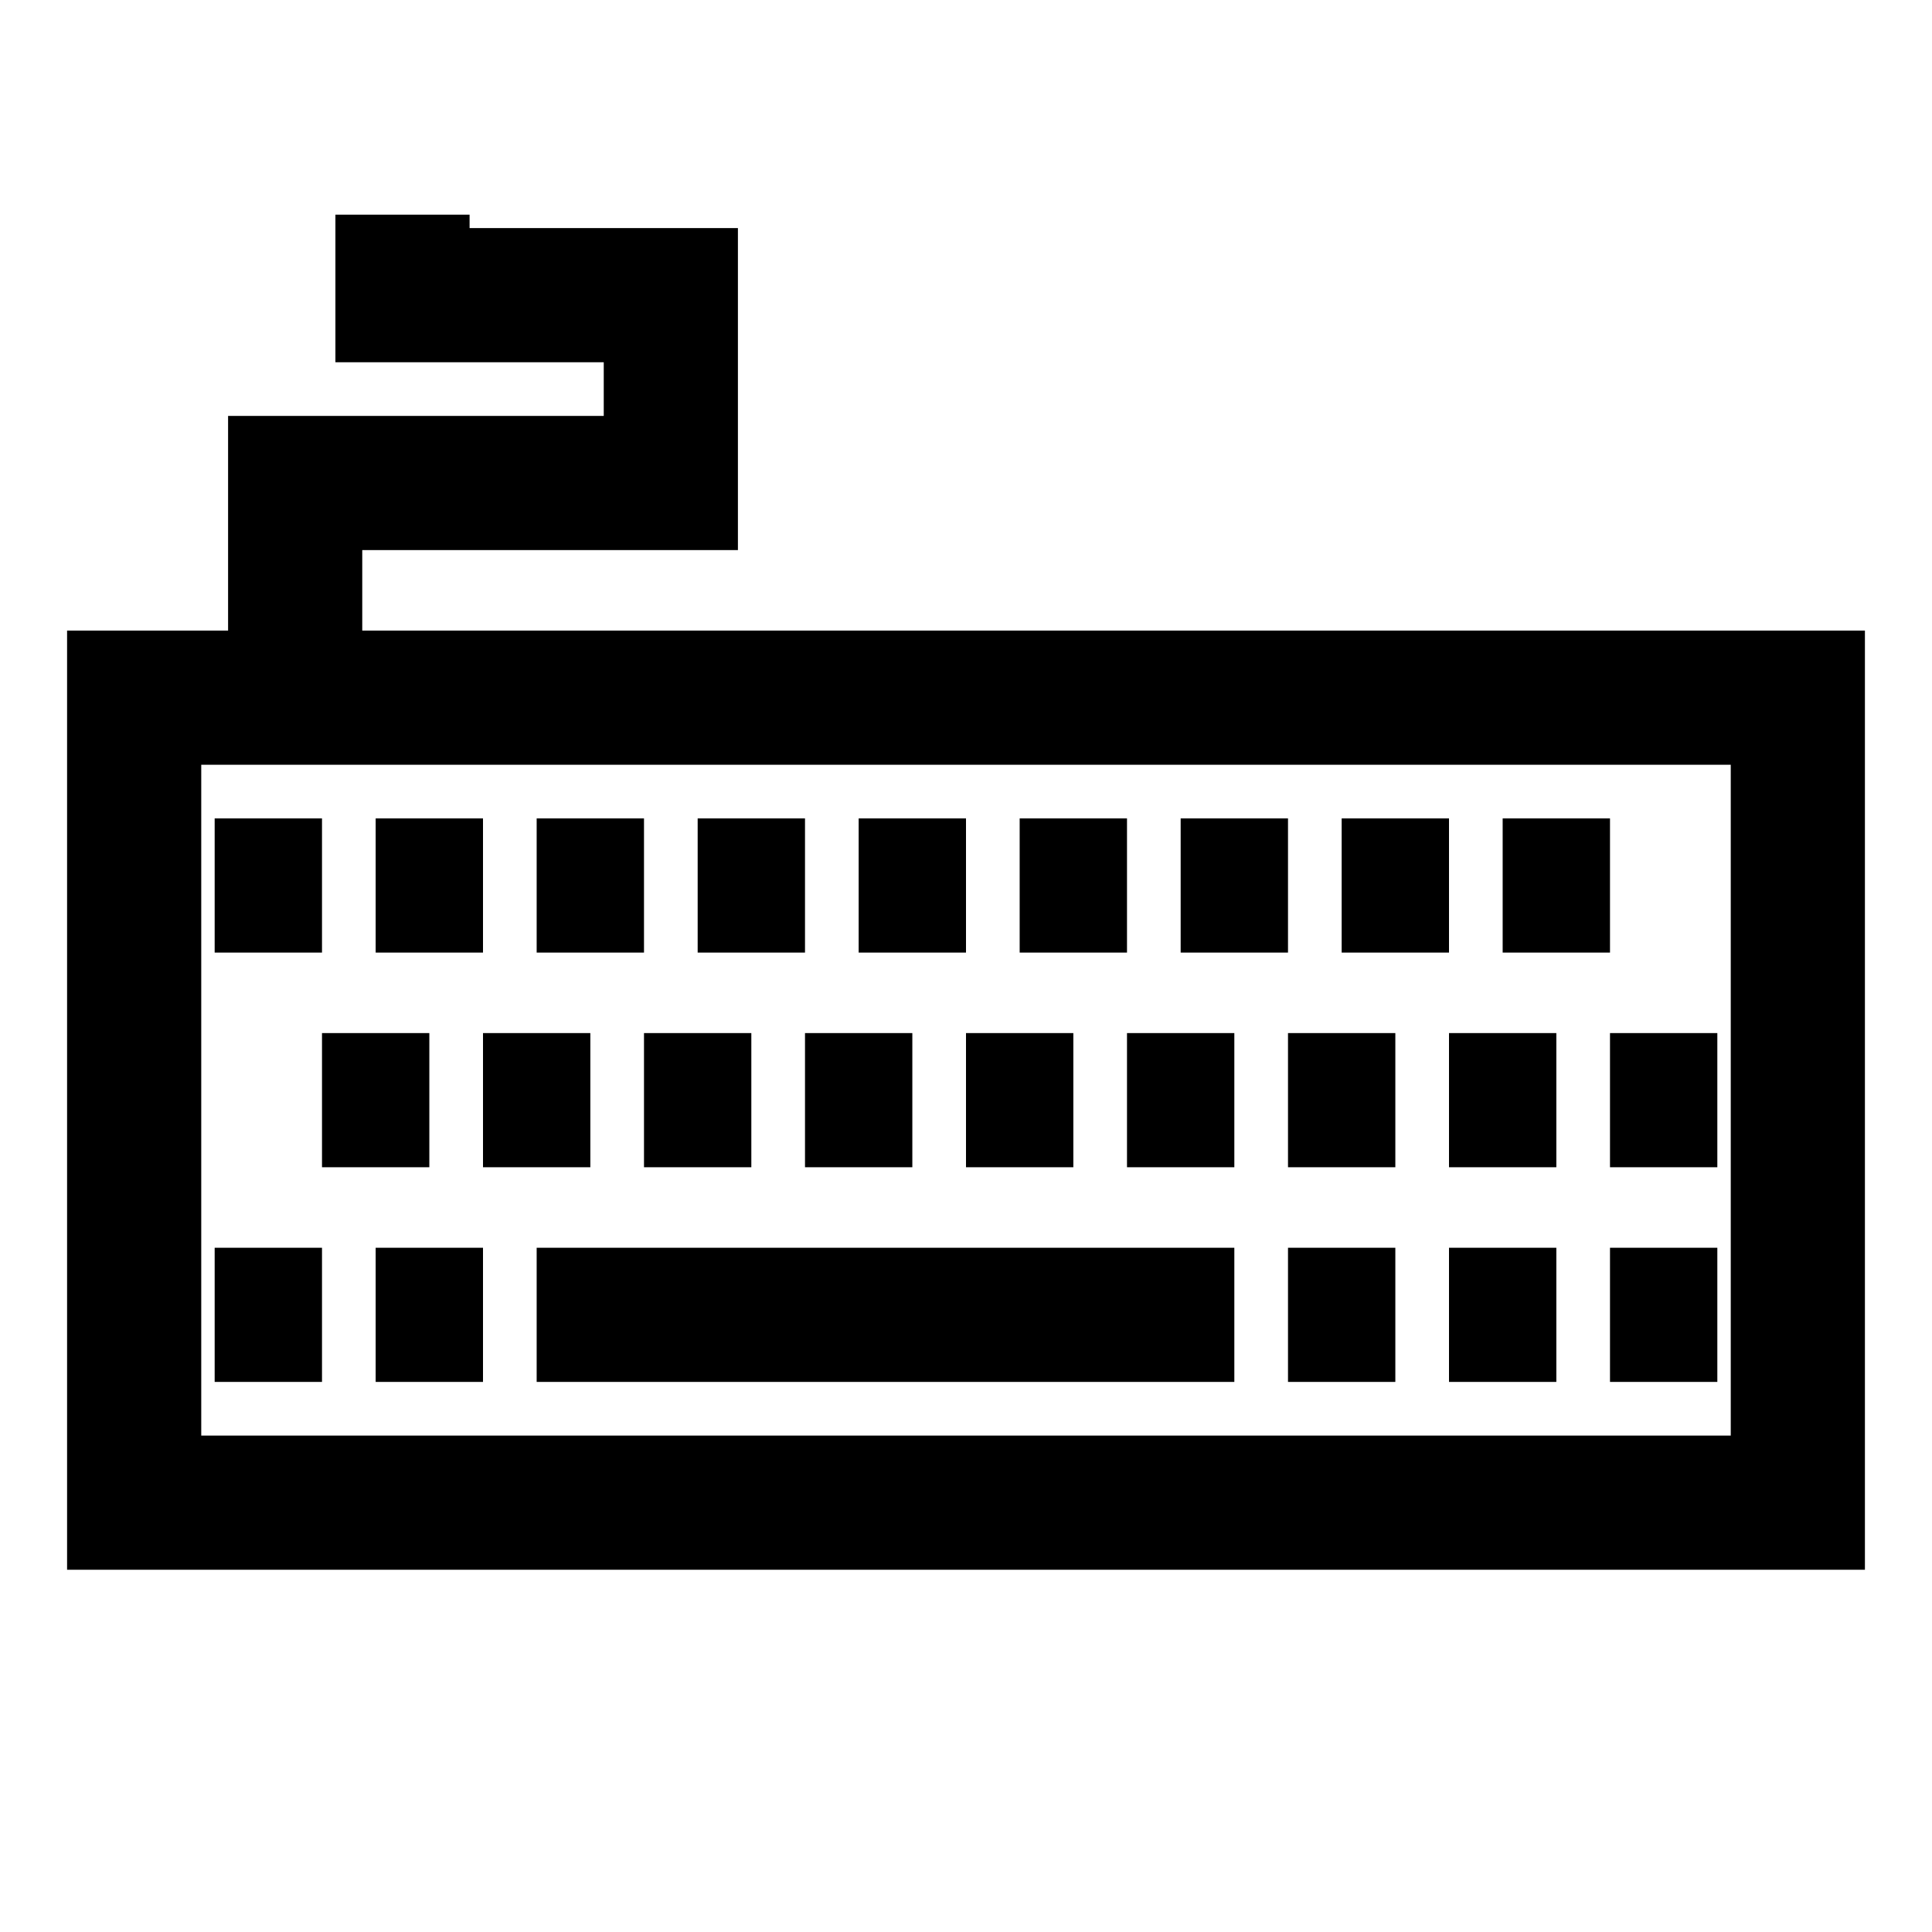
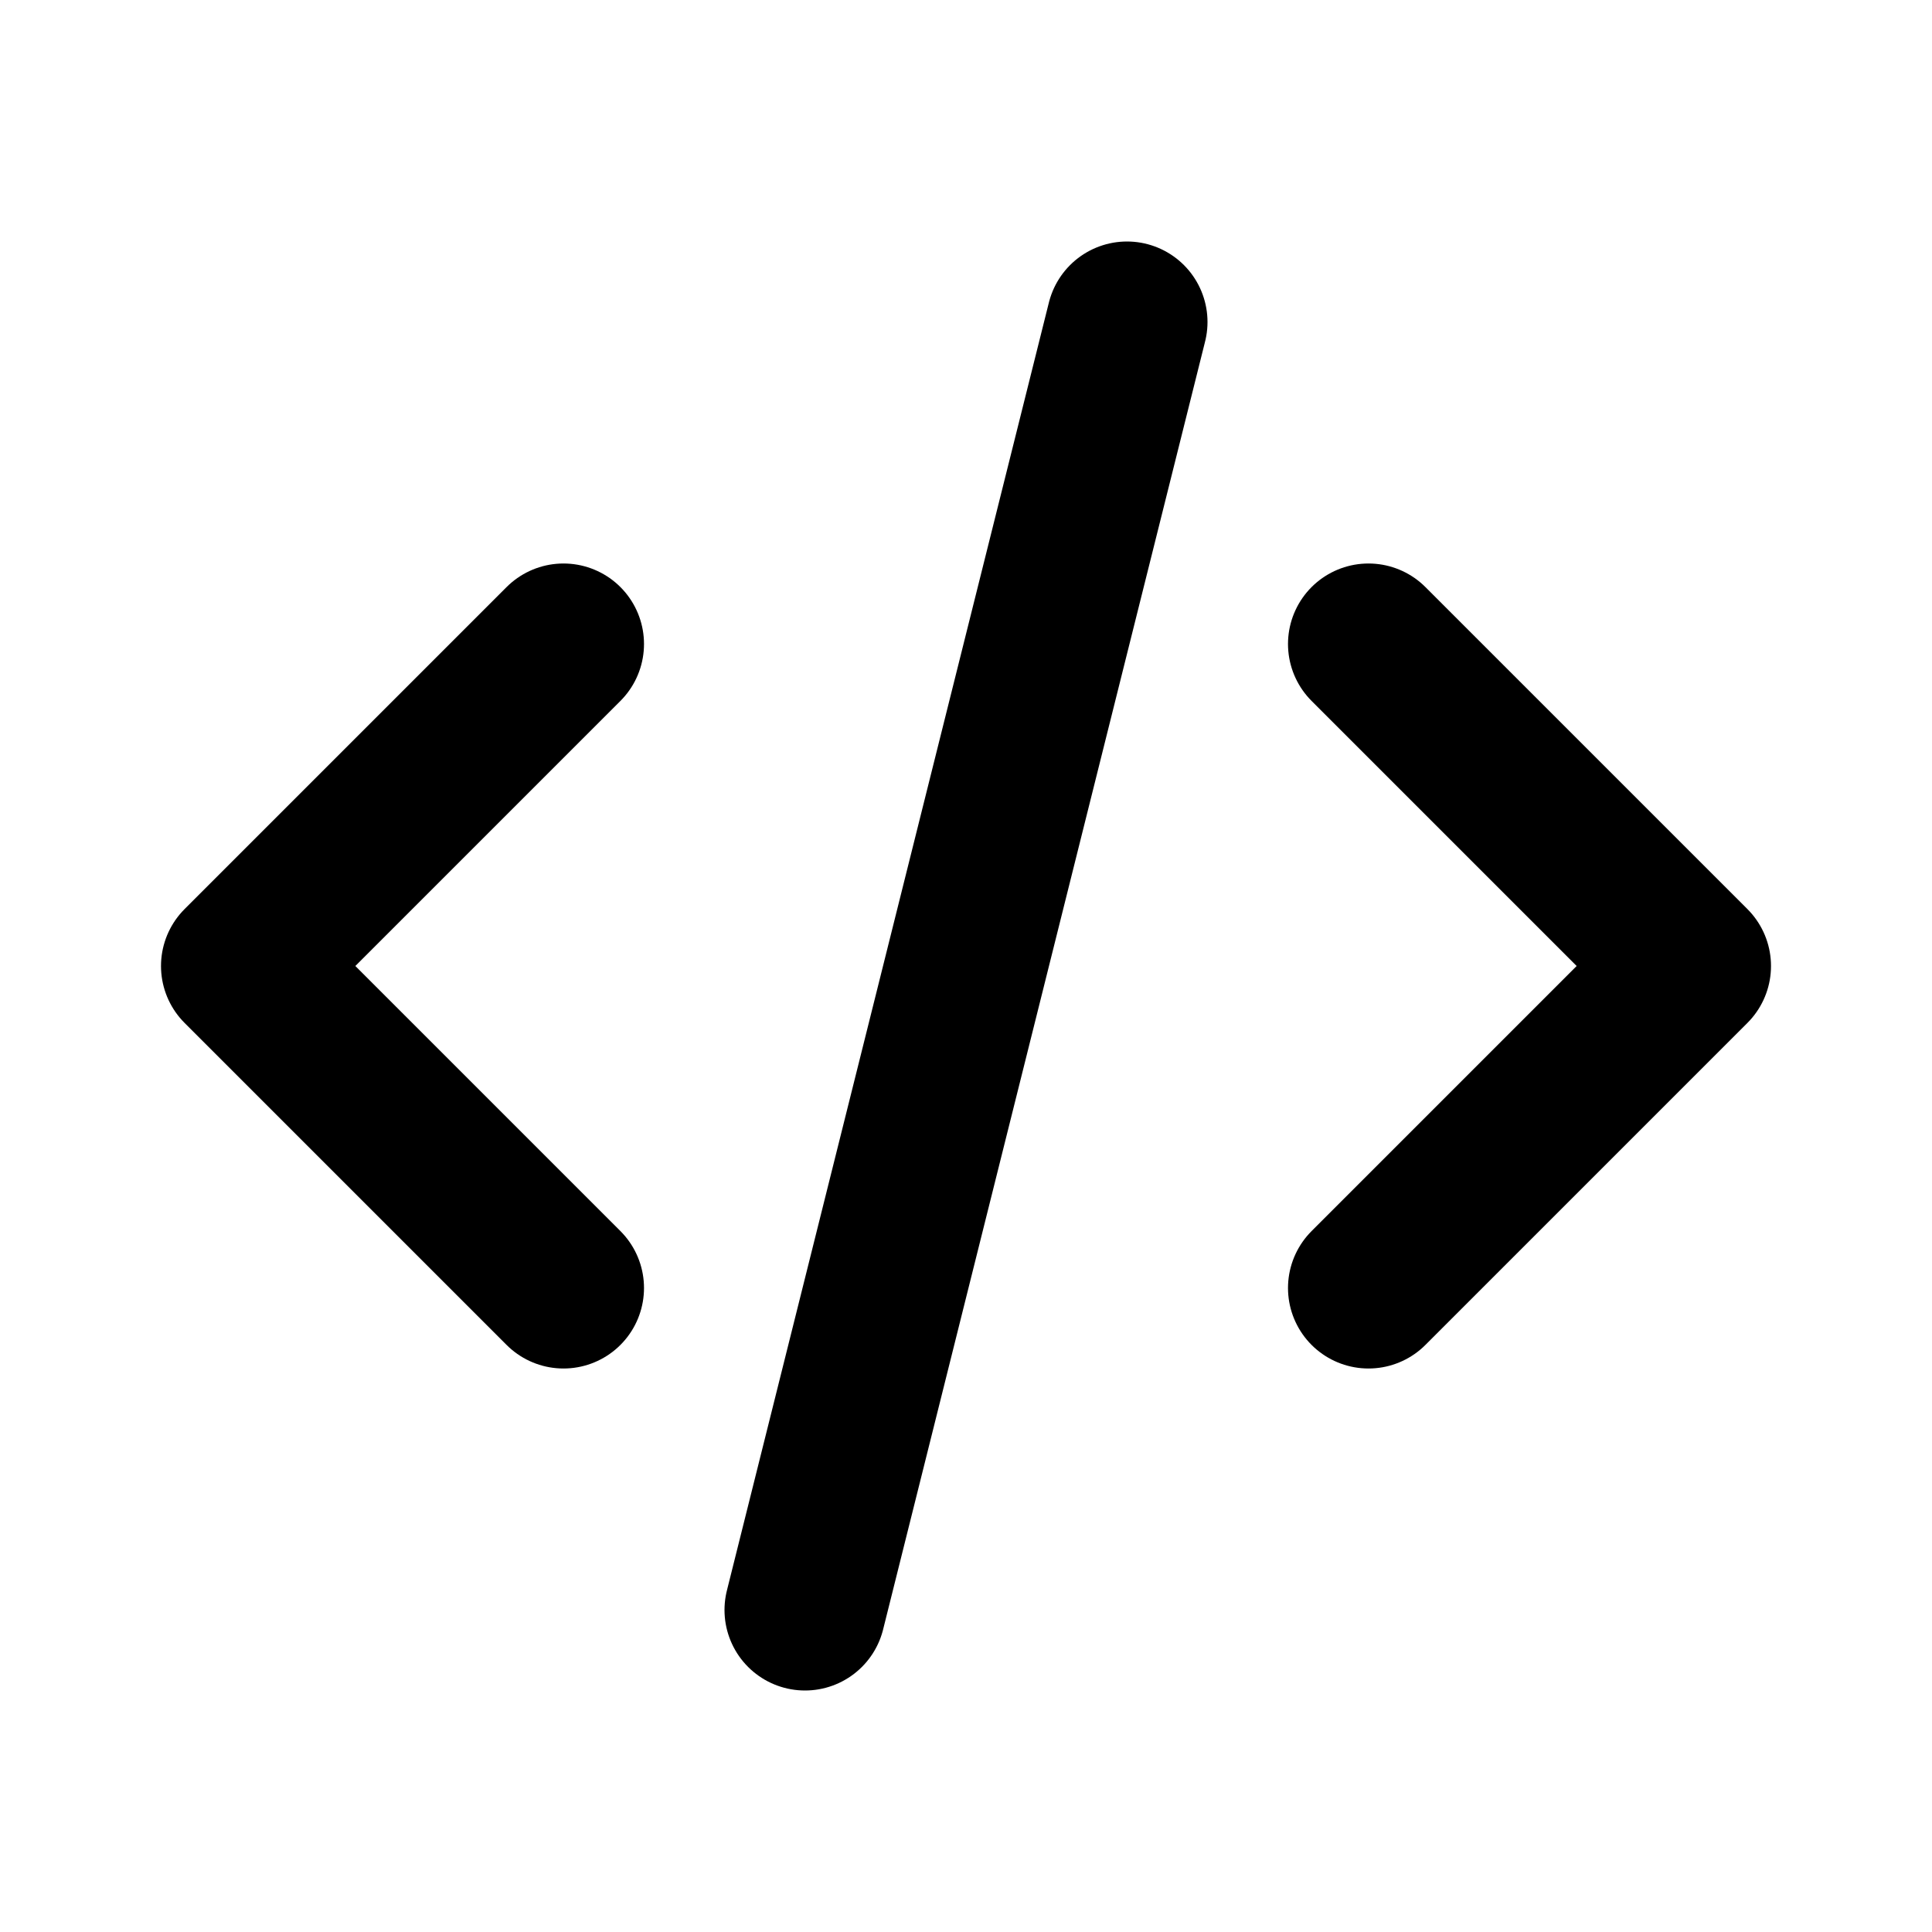
- <svg xmlns="http://www.w3.org/2000/svg" version="1.1" id="Layer_1" x="0px" y="0px" width="64px" height="64px" viewBox="-4 -4 72 72" enable-background="new 0 0 64 64" xml:space="preserve">
-   <rect x="1" y="22" fill="none" stroke="#000000" stroke-width="5" stroke-miterlimit="10" width="62" height="30" />
-   <polyline fill="none" stroke="#000000" stroke-width="5" stroke-miterlimit="10" points="7,22 7,14 21,14 21,7 11,7 11,4 " />
-   <line fill="none" stroke="#000000" stroke-width="5" stroke-miterlimit="10" x1="4" y1="29" x2="8" y2="29" />
-   <line fill="none" stroke="#000000" stroke-width="5" stroke-miterlimit="10" x1="10" y1="29" x2="14" y2="29" />
-   <line fill="none" stroke="#000000" stroke-width="5" stroke-miterlimit="10" x1="16" y1="29" x2="20" y2="29" />
-   <line fill="none" stroke="#000000" stroke-width="5" stroke-miterlimit="10" x1="22" y1="29" x2="26" y2="29" />
-   <line fill="none" stroke="#000000" stroke-width="5" stroke-miterlimit="10" x1="28" y1="29" x2="32" y2="29" />
-   <line fill="none" stroke="#000000" stroke-width="5" stroke-miterlimit="10" x1="34" y1="29" x2="38" y2="29" />
-   <line fill="none" stroke="#000000" stroke-width="5" stroke-miterlimit="10" x1="40" y1="29" x2="44" y2="29" />
-   <line fill="none" stroke="#000000" stroke-width="5" stroke-miterlimit="10" x1="46" y1="29" x2="50" y2="29" />
-   <line fill="none" stroke="#000000" stroke-width="5" stroke-miterlimit="10" x1="52" y1="29" x2="56" y2="29" />
-   <line fill="none" stroke="#000000" stroke-width="5" stroke-miterlimit="10" x1="4" y1="45" x2="8" y2="45" />
-   <line fill="none" stroke="#000000" stroke-width="5" stroke-miterlimit="10" x1="10" y1="45" x2="14" y2="45" />
-   <line fill="none" stroke="#000000" stroke-width="5" stroke-miterlimit="10" x1="16" y1="45" x2="42" y2="45" />
-   <line fill="none" stroke="#000000" stroke-width="5" stroke-miterlimit="10" x1="50" y1="45" x2="54" y2="45" />
-   <line fill="none" stroke="#000000" stroke-width="5" stroke-miterlimit="10" x1="56" y1="45" x2="60" y2="45" />
-   <line fill="none" stroke="#000000" stroke-width="5" stroke-miterlimit="10" x1="44" y1="45" x2="48" y2="45" />
-   <line fill="none" stroke="#000000" stroke-width="5" stroke-miterlimit="10" x1="8" y1="37" x2="12" y2="37" />
-   <line fill="none" stroke="#000000" stroke-width="5" stroke-miterlimit="10" x1="14" y1="37" x2="18" y2="37" />
-   <line fill="none" stroke="#000000" stroke-width="5" stroke-miterlimit="10" x1="20" y1="37" x2="24" y2="37" />
-   <line fill="none" stroke="#000000" stroke-width="5" stroke-miterlimit="10" x1="26" y1="37" x2="30" y2="37" />
-   <line fill="none" stroke="#000000" stroke-width="5" stroke-miterlimit="10" x1="32" y1="37" x2="36" y2="37" />
-   <line fill="none" stroke="#000000" stroke-width="5" stroke-miterlimit="10" x1="38" y1="37" x2="42" y2="37" />
-   <line fill="none" stroke="#000000" stroke-width="5" stroke-miterlimit="10" x1="44" y1="37" x2="48" y2="37" />
-   <line fill="none" stroke="#000000" stroke-width="5" stroke-miterlimit="10" x1="50" y1="37" x2="54" y2="37" />
-   <line fill="none" stroke="#000000" stroke-width="5" stroke-miterlimit="10" x1="56" y1="37" x2="60" y2="37" />
+ <svg xmlns="http://www.w3.org/2000/svg" width="24" height="24" viewBox="0 0 24 24" fill="none" stroke="currentColor" stroke-width="2" stroke-linecap="round" stroke-linejoin="round">
+   <path d="M7 8l-4 4l4 4" />
+   <path d="M17 8l4 4l-4 4" />
+   <path d="M14 4l-4 16" />
</svg>
